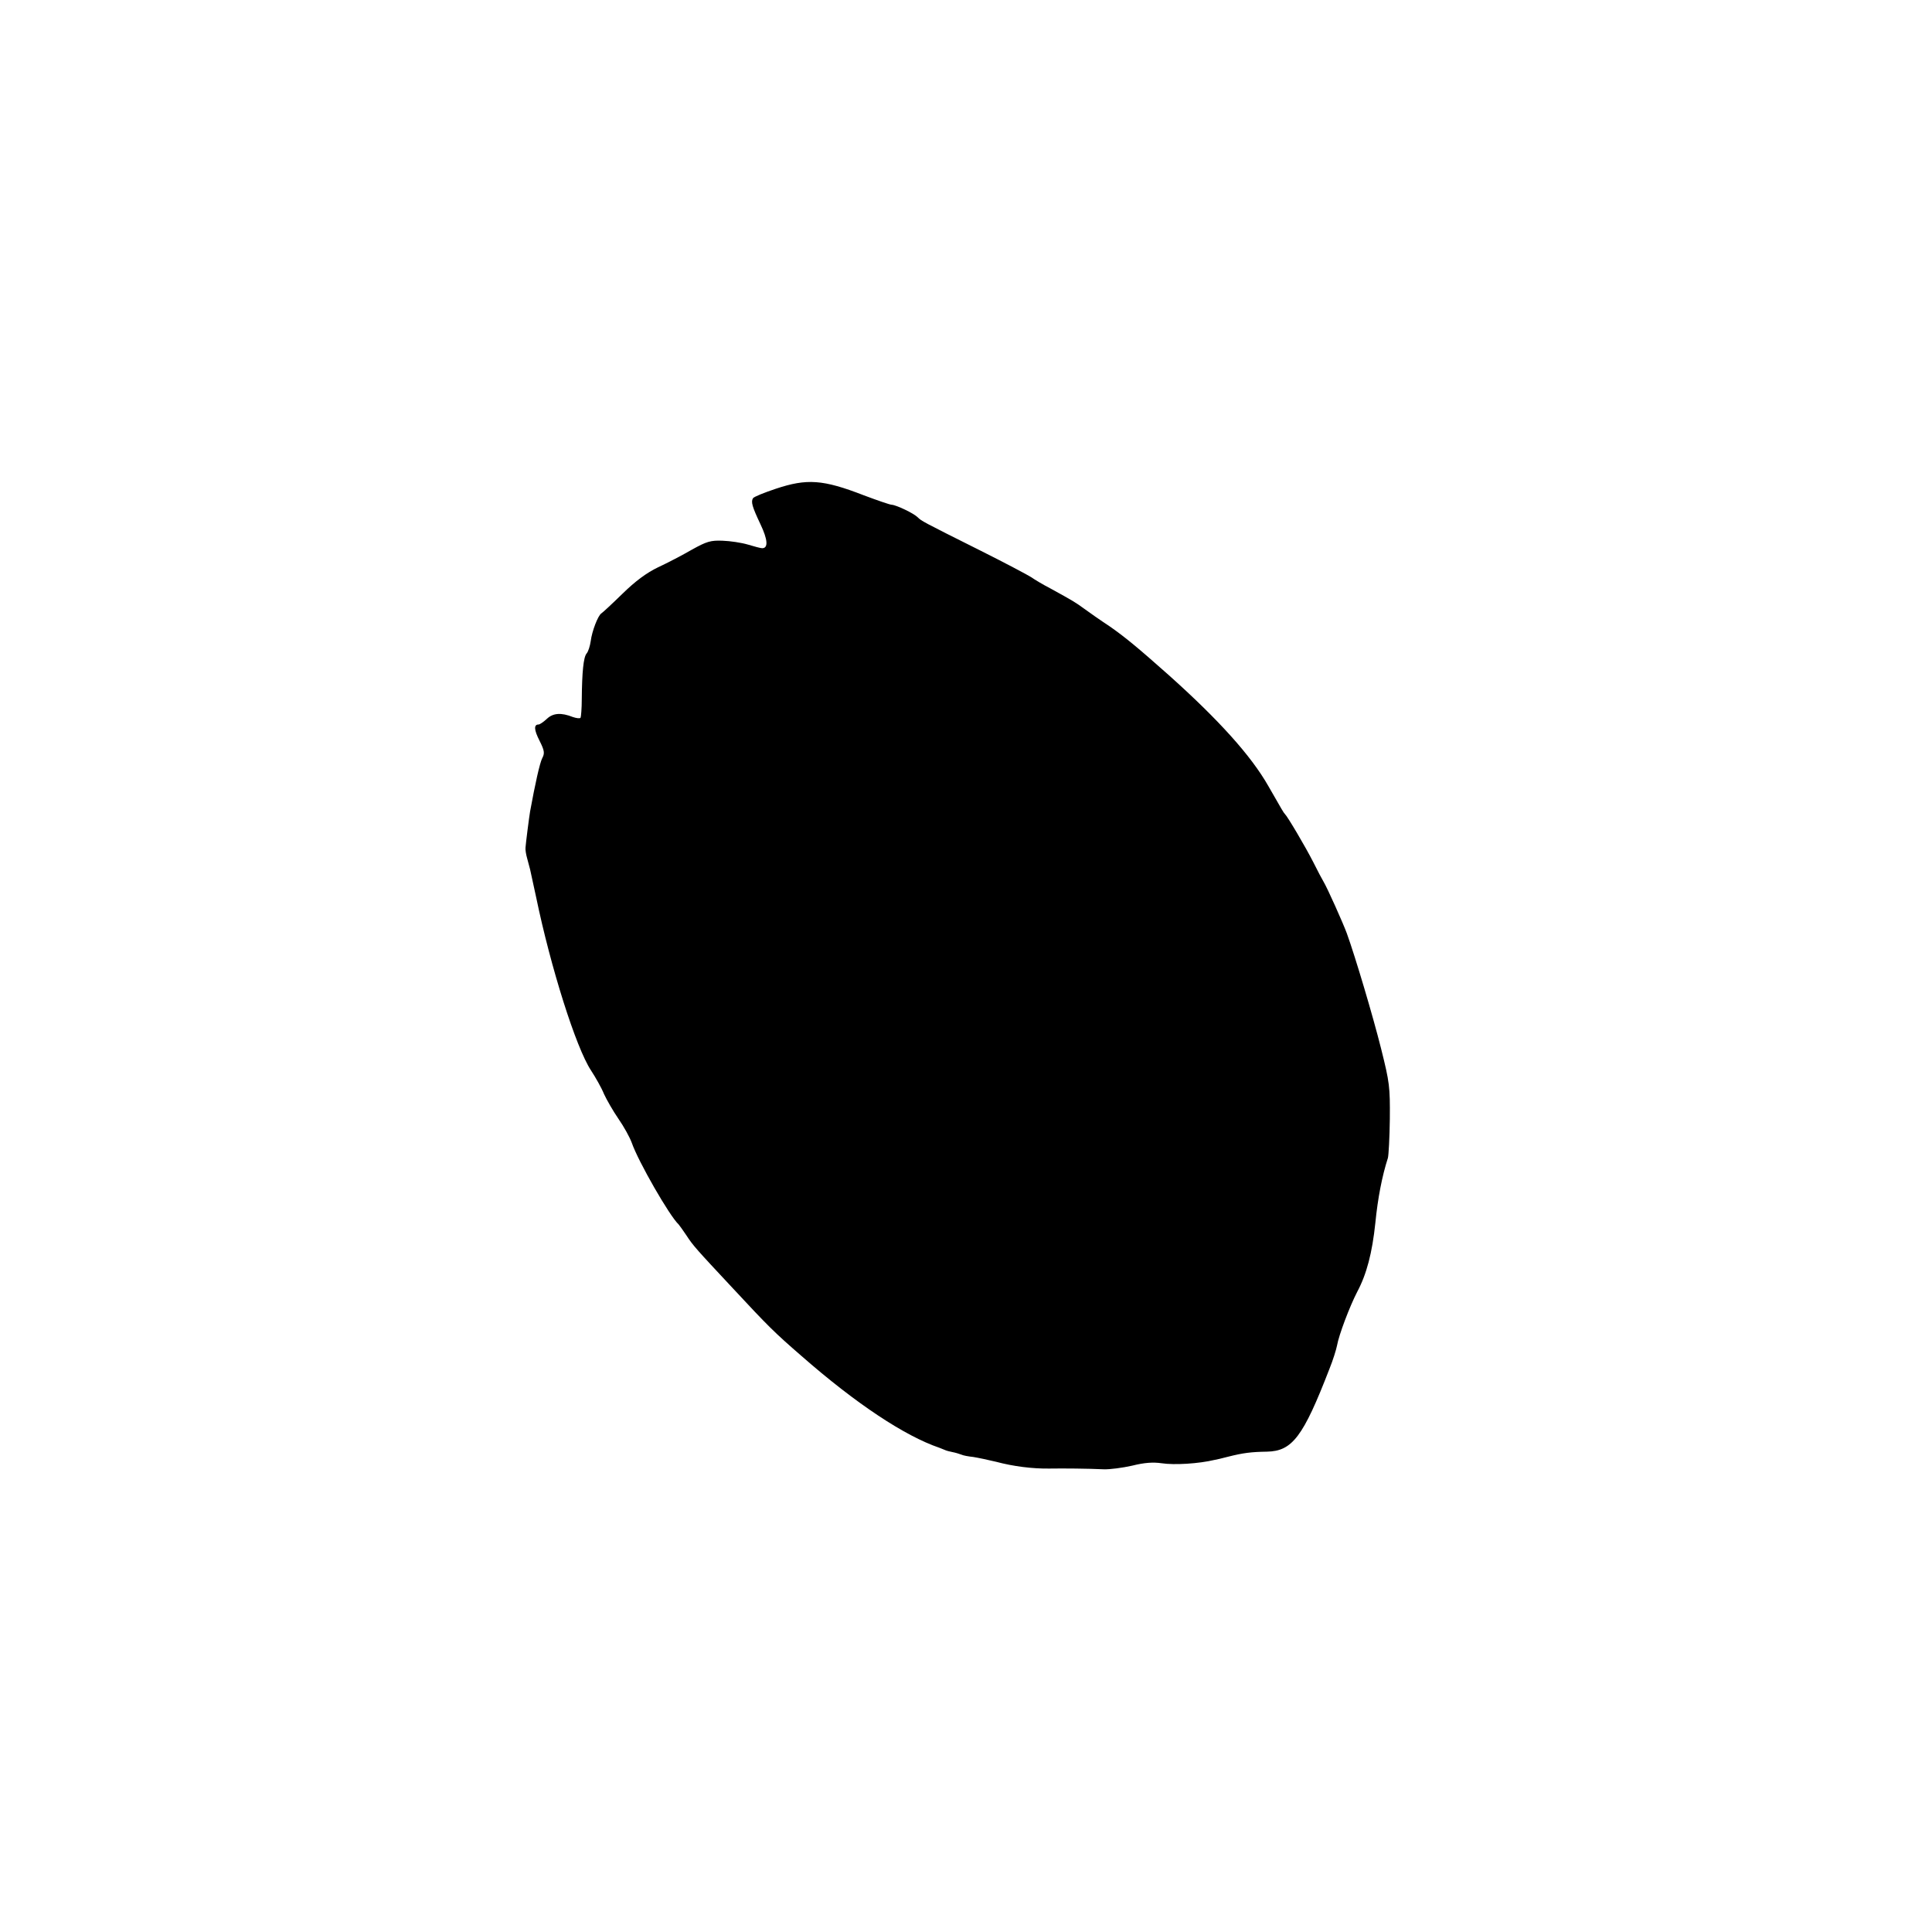
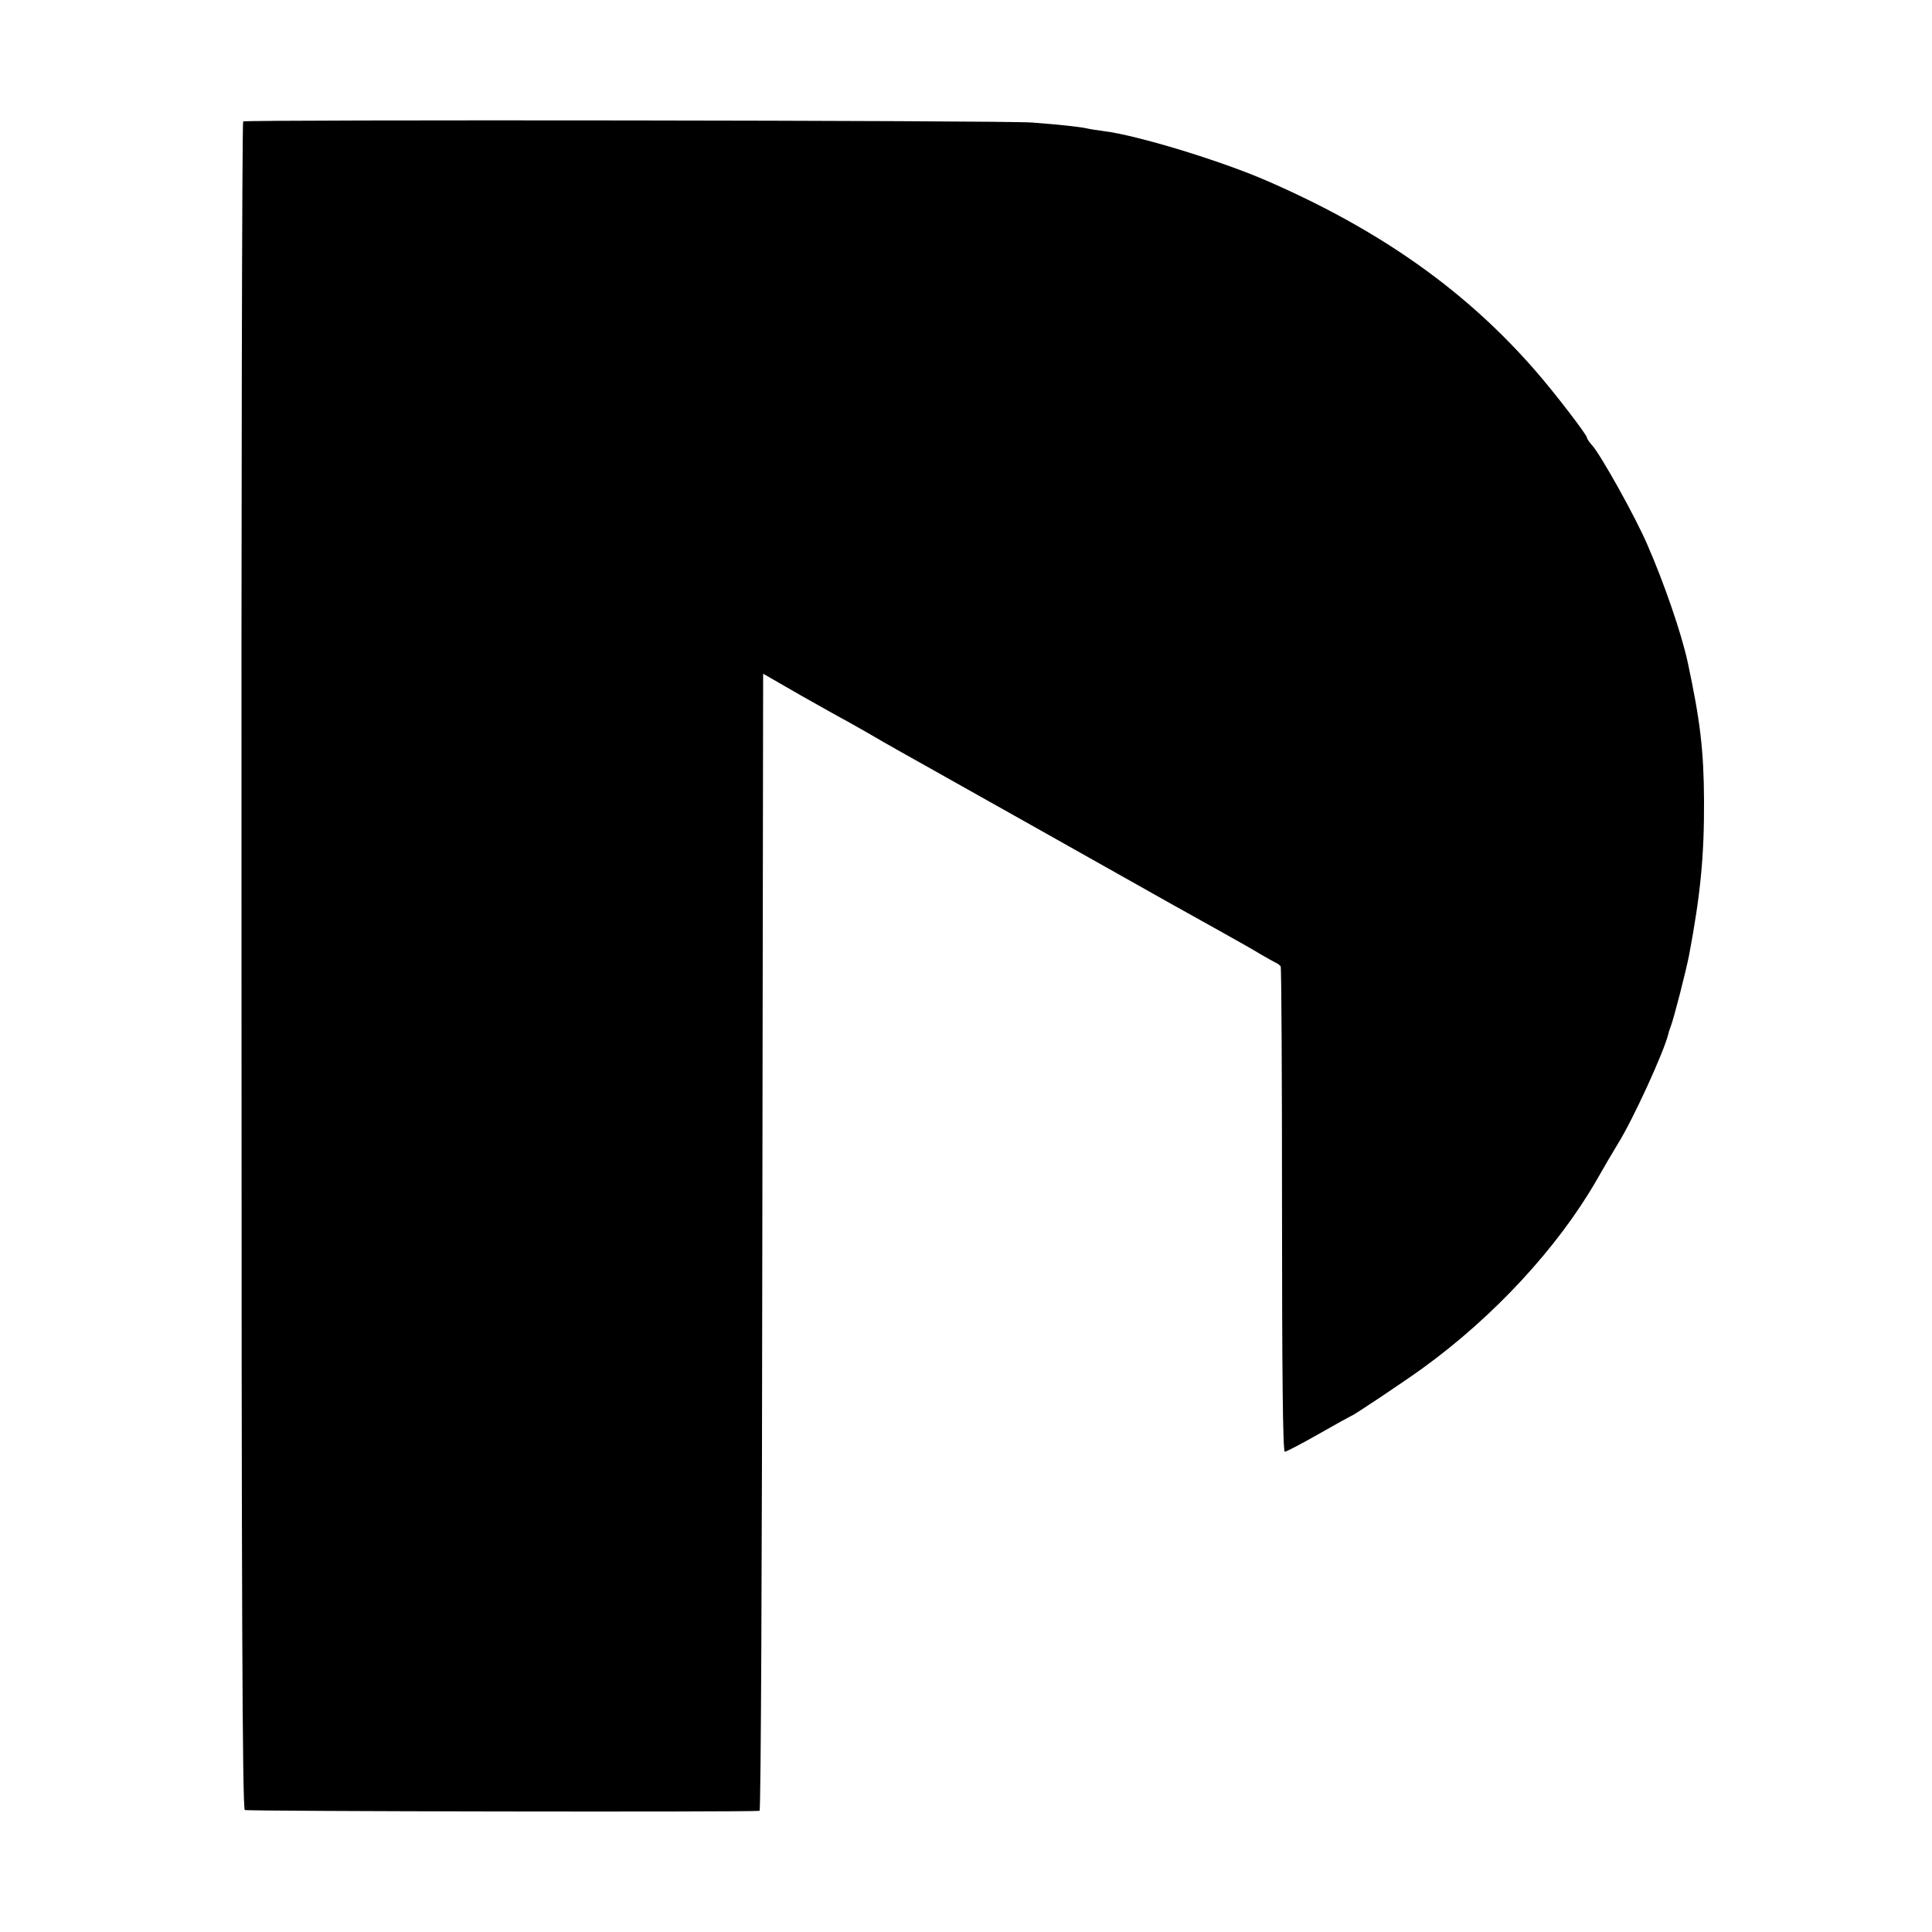
- <svg xmlns="http://www.w3.org/2000/svg" version="1.0" width="800pt" height="800pt" viewBox="0 0 800 800" preserveAspectRatio="xMidYMid meet">
-   <g transform="translate(0,800) scale(0.1,-0.1)" fill="#000000" stroke="none">
-     <path d="M3212 5976 c-48 -16 -90 -33 -94 -39 -9 -15 -4 -34 31 -108 30 -63 33 -99 7 -99 -6 0 -33 7 -59 15 -27 8 -74 15 -105 16 -49 2 -66 -3 -127 -37 -38 -22 -101 -55 -140 -73 -48 -23 -95 -58 -148 -110 -42 -41 -82 -78 -87 -81 -14 -9 -39 -74 -44 -115 -3 -20 -10 -43 -17 -51 -13 -15 -19 -77 -20 -189 0 -38 -3 -73 -5 -77 -3 -4 -17 -2 -32 3 -48 19 -82 17 -108 -8 -14 -13 -29 -23 -34 -23 -20 0 -19 -22 4 -67 21 -42 22 -52 11 -73 -10 -20 -29 -105 -50 -220 -4 -23 -18 -133 -19 -150 -1 -8 2 -28 7 -45 4 -16 10 -37 12 -45 2 -8 13 -60 25 -115 60 -290 165 -623 227 -717 19 -29 44 -73 54 -98 11 -24 38 -71 60 -103 23 -33 47 -77 55 -99 27 -78 157 -304 194 -338 3 -3 17 -23 32 -45 28 -43 38 -54 193 -220 147 -158 170 -181 284 -280 225 -197 427 -331 571 -380 3 -1 12 -5 20 -8 8 -4 24 -8 35 -10 11 -2 27 -7 35 -10 8 -4 31 -8 50 -10 19 -3 62 -12 95 -20 71 -19 151 -29 220 -28 58 1 161 0 225 -3 25 -1 78 6 118 15 52 13 87 15 122 10 53 -8 153 -2 220 14 3 0 28 6 55 13 63 16 97 20 161 21 105 2 150 61 259 343 15 37 28 80 31 95 8 46 53 164 84 224 39 73 62 161 75 285 10 102 28 195 52 269 3 11 7 84 8 162 1 133 -1 150 -36 290 -34 136 -107 381 -142 478 -15 41 -81 189 -97 215 -5 8 -24 44 -42 80 -32 63 -107 190 -118 200 -5 5 -9 12 -68 115 -71 125 -205 274 -413 460 -127 113 -183 159 -245 202 -38 25 -85 58 -104 72 -37 27 -47 33 -138 83 -31 16 -68 38 -82 48 -14 9 -108 59 -210 110 -248 124 -243 122 -260 138 -17 17 -89 51 -108 52 -7 0 -59 18 -115 39 -170 66 -236 70 -365 27z" />
+ <svg xmlns="http://www.w3.org/2000/svg" version="1.0" width="700pt" height="700pt" viewBox="0 0 700 700" preserveAspectRatio="xMidYMid meet">
+   <g transform="translate(0,700) scale(0.1,-0.1)" fill="#000000" stroke="none">
+     <path d="M881 6560 c-4 -3 -7 -1379 -6 -3058 0 -2296 3 -3054 12 -3060 8 -5 1823 -8 1865 -3 5 1 9 928 10 2060 l3 2060 139 -80 c77 -43 140 -79 141 -79 1 0 40 -22 86 -48 46 -27 104 -60 129 -74 109 -61 778 -437 980 -551 19 -11 94 -52 165 -92 72 -40 146 -82 165 -94 19 -11 42 -24 50 -28 8 -3 17 -10 20 -14 3 -4 5 -401 5 -883 0 -586 3 -876 10 -876 5 0 61 29 124 65 63 36 116 65 117 65 6 0 194 126 259 173 258 187 488 436 628 678 30 53 66 114 79 135 54 86 168 335 183 399 1 6 5 17 8 25 11 27 56 203 67 260 41 218 55 358 54 561 -1 181 -14 289 -59 499 -22 103 -86 289 -147 428 -44 102 -169 325 -199 358 -10 11 -19 24 -19 28 0 10 -112 156 -181 236 -253 293 -565 515 -979 695 -165 72 -469 165 -591 180 -22 3 -50 7 -62 10 -29 6 -93 13 -197 21 -99 8 -2849 11 -2859 4z" />
  </g>
</svg>
